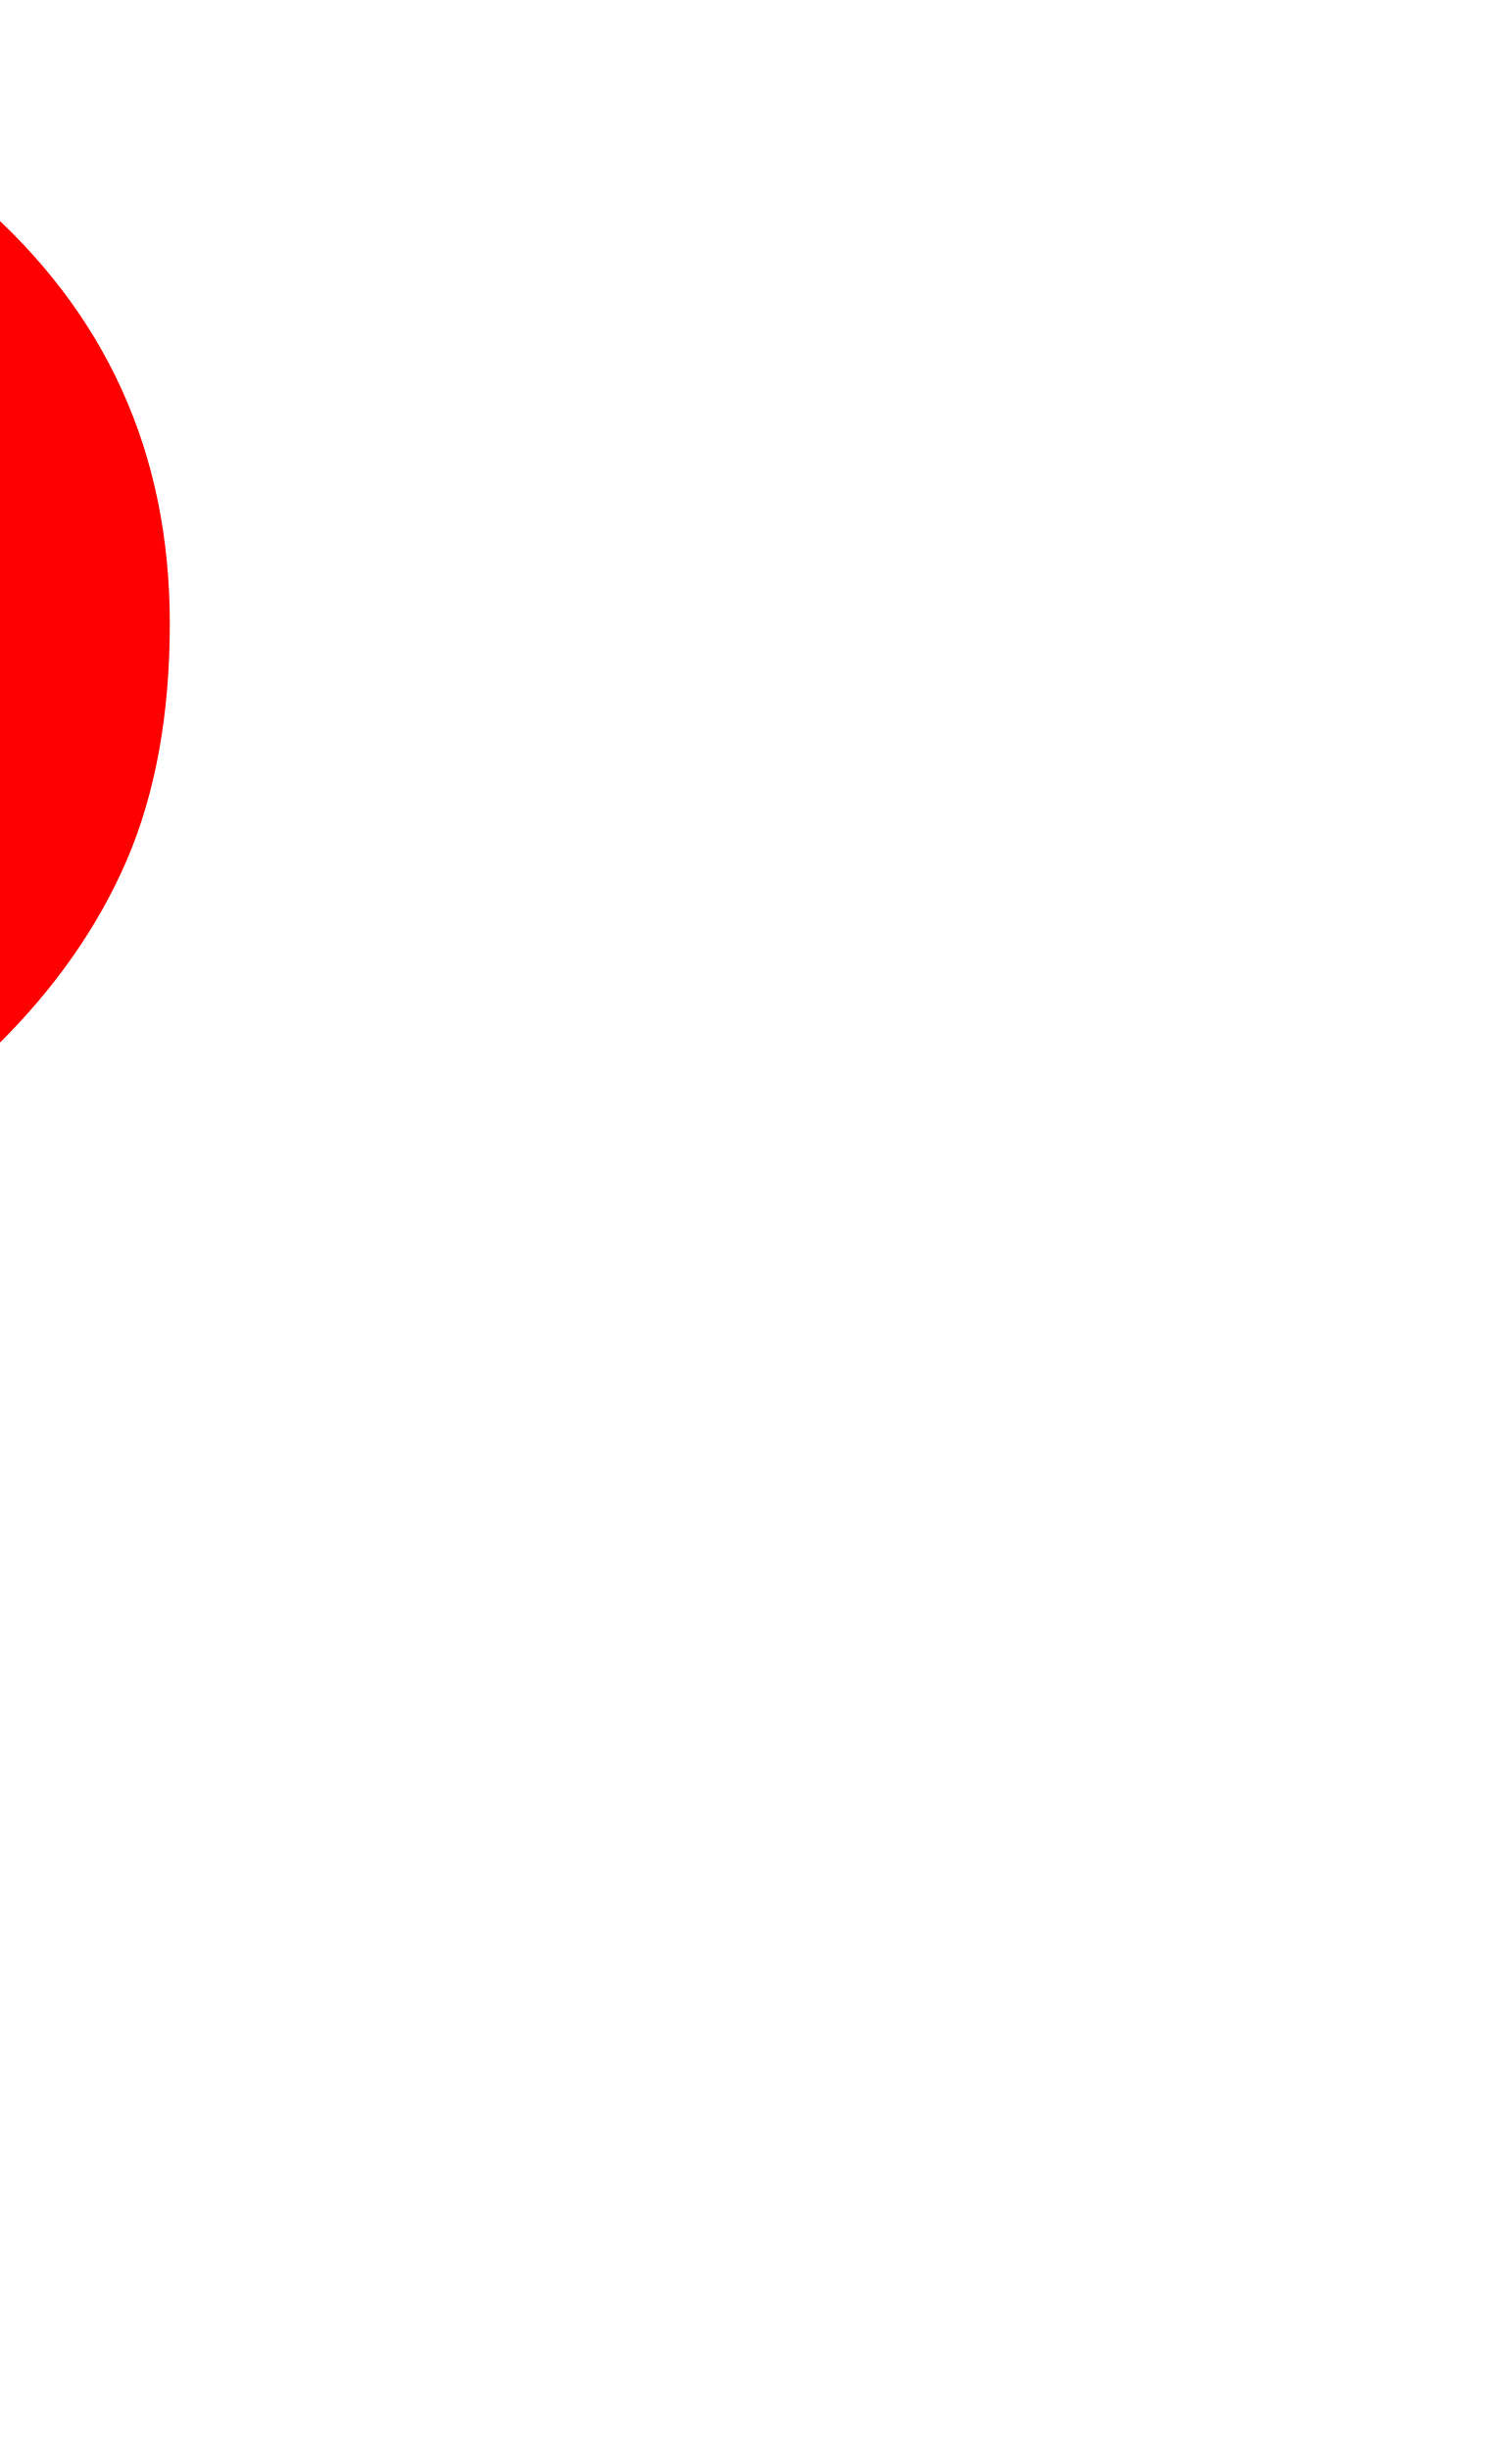
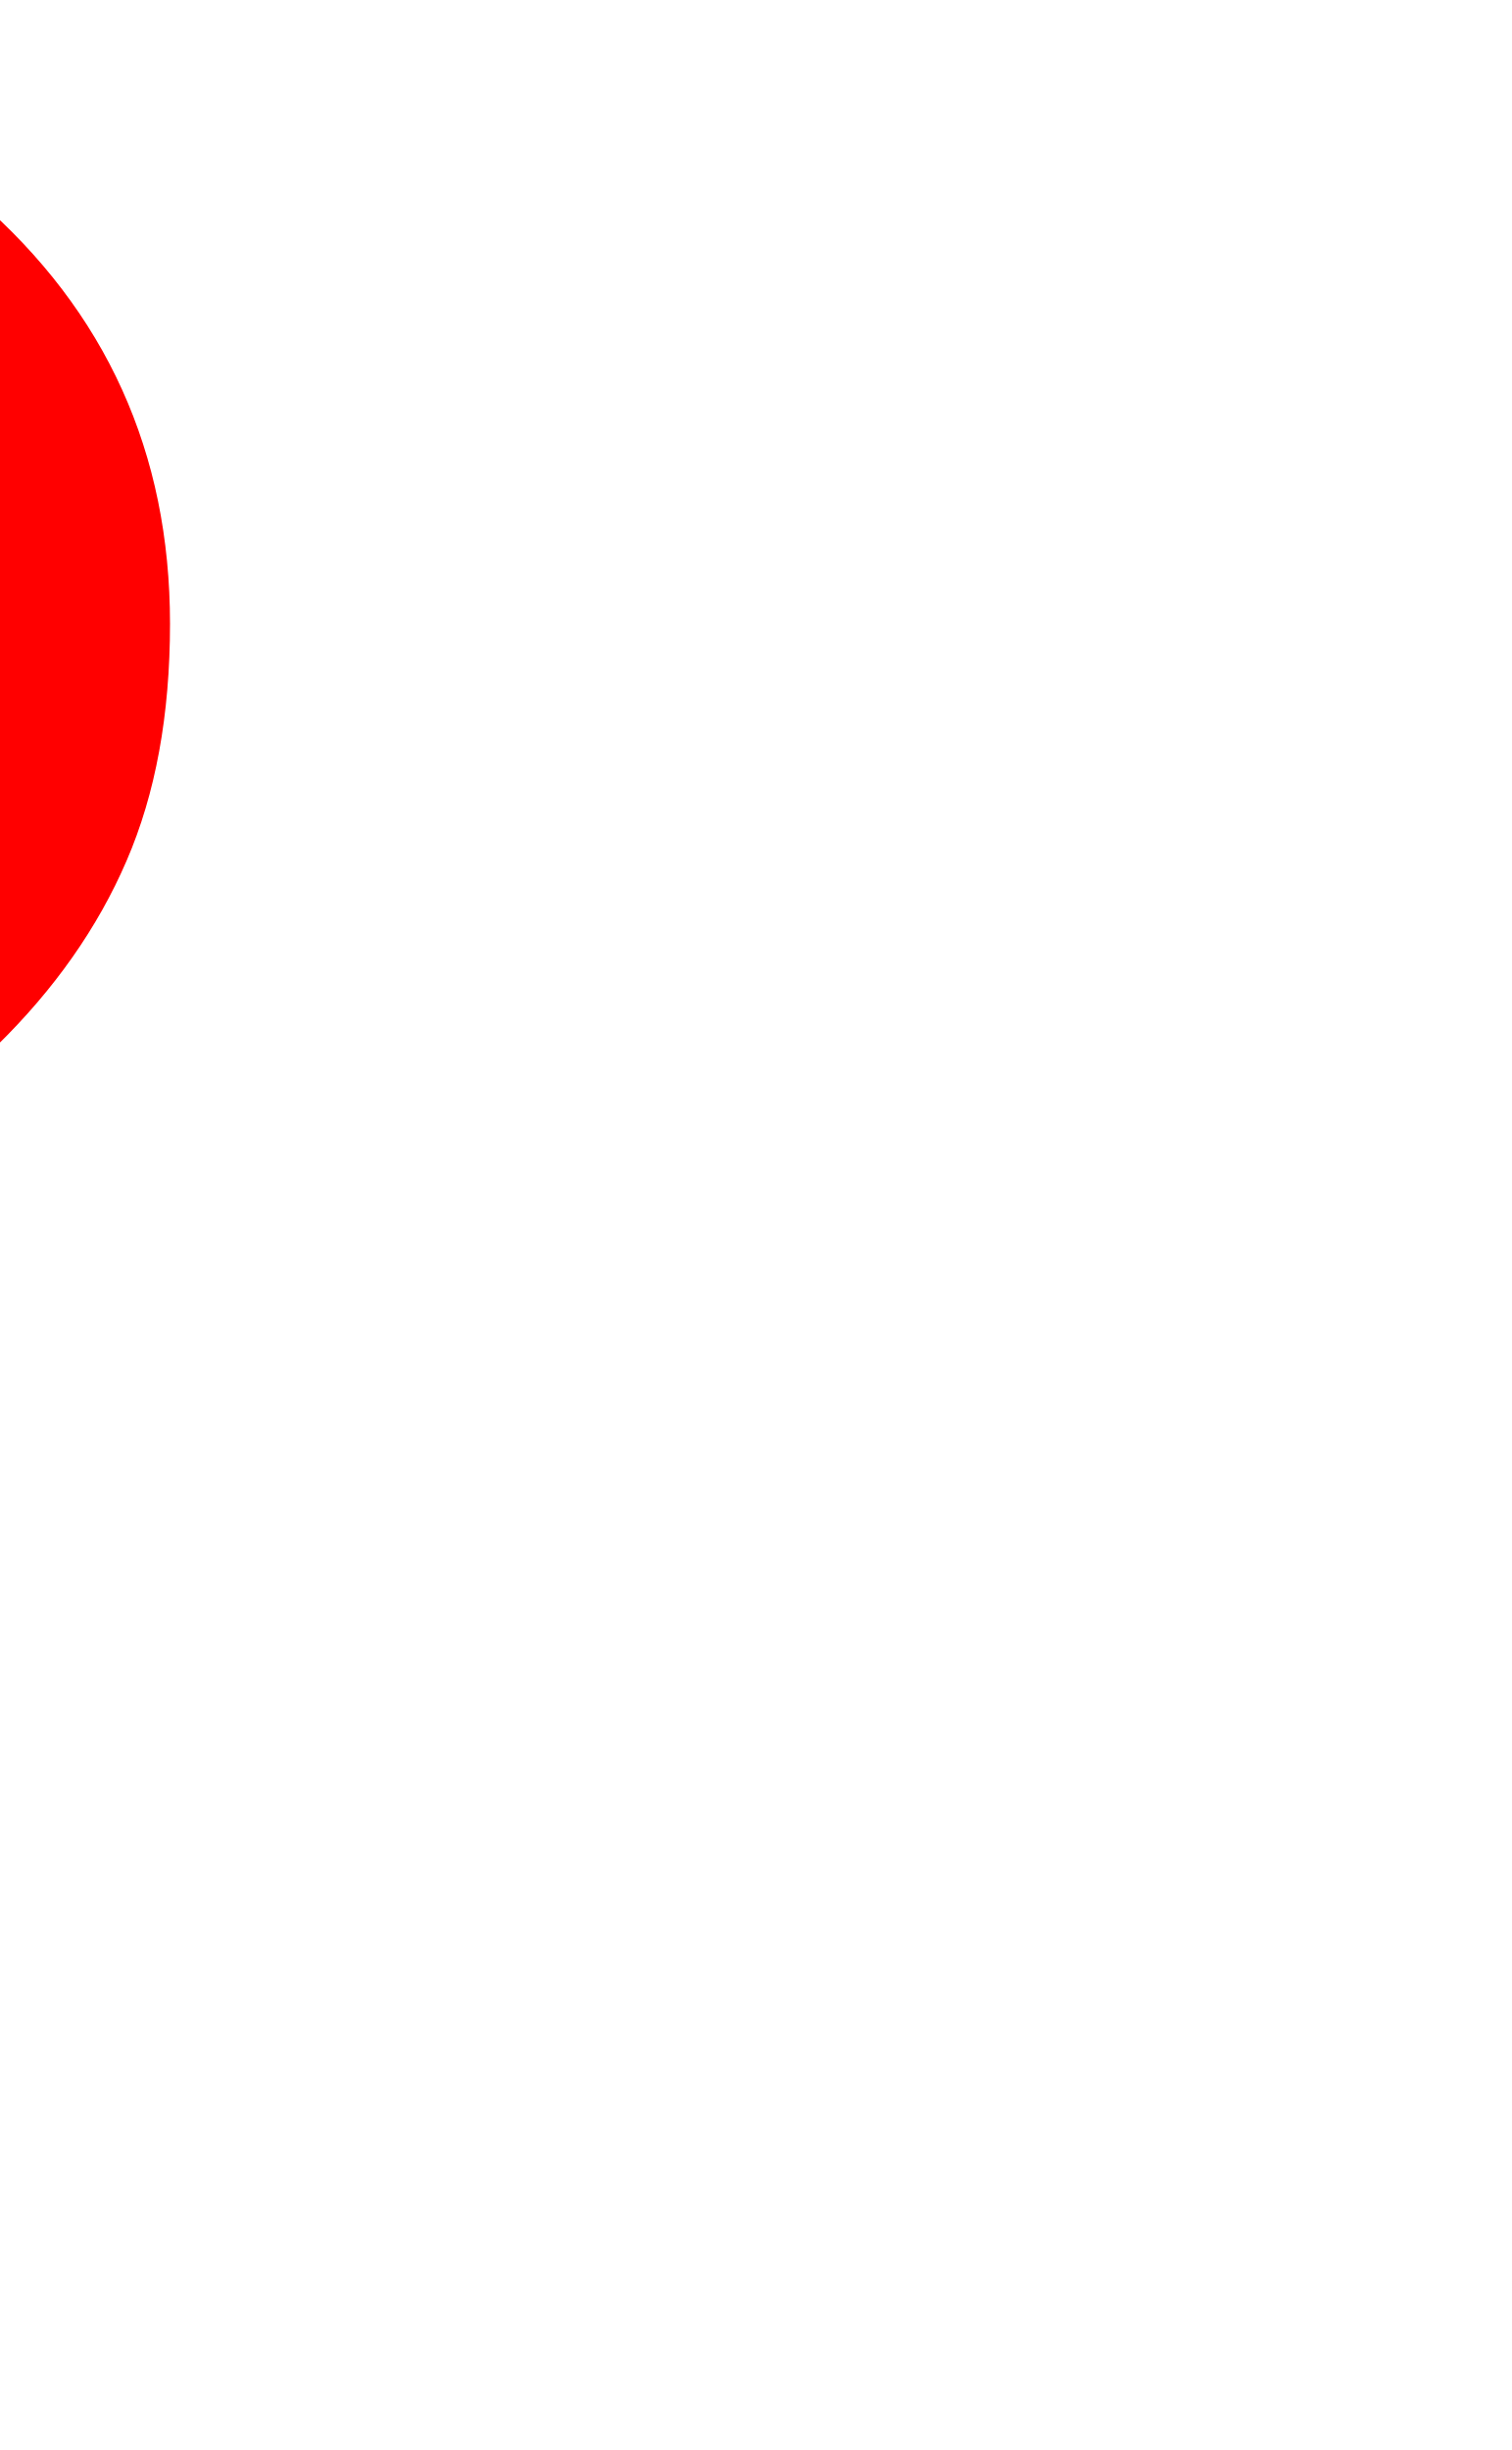
- <svg xmlns="http://www.w3.org/2000/svg" width="29" height="47" viewBox="0 0 29 47" version="1.1" id="svg1">
+ <svg xmlns="http://www.w3.org/2000/svg" width="87" height="141" viewBox="0 0 87 141" version="1.1" id="svg1">
  <defs id="defs1">
    <linearGradient id="linearGradient5">
      <stop style="stop-color:#8c25b7;stop-opacity:1;" offset="0" id="stop5" />
      <stop style="stop-color:#501563;stop-opacity:0.896;" offset="0.754" id="stop4" />
      <stop style="stop-color:#420f50;stop-opacity:0;" offset="1" id="stop3" />
    </linearGradient>
  </defs>
-   <text xml:space="preserve" style="font-style:normal;font-variant:normal;font-weight:normal;font-stretch:normal;font-size:64px;font-family:Manrope;-inkscape-font-specification:Manrope;text-align:center;text-anchor:middle;fill:#ff0000;fill-opacity:1;stroke:#000000;stroke-width:2;stroke-dasharray:none;stroke-opacity:1" x="14.496" y="46.976" id="text1466">
-     <tspan id="tspan1466" x="14.496" y="46.976" style="font-style:normal;font-variant:normal;font-weight:bold;font-stretch:normal;font-size:64px;font-family:Manrope;-inkscape-font-specification:Manrope;text-align:center;text-anchor:middle;fill:#ff0000;fill-opacity:1;stroke:none">?</tspan>
+   <text xml:space="preserve" style="font-style:normal;font-variant:normal;font-weight:normal;font-stretch:normal;font-size:192px;font-family:Manrope;-inkscape-font-specification:Manrope;text-align:center;text-anchor:middle;fill:#ff0000;fill-opacity:1;stroke:#000000;stroke-width:2;stroke-dasharray:none;stroke-opacity:1" x="43.488" y="140.928" id="text1466">
+     <tspan id="tspan1466" x="43.488" y="140.928" style="font-style:normal;font-variant:normal;font-weight:bold;font-stretch:normal;font-size:192px;font-family:Manrope;-inkscape-font-specification:Manrope;text-align:center;text-anchor:middle;fill:#ff0000;fill-opacity:1;stroke:none">?</tspan>
  </text>
</svg>
